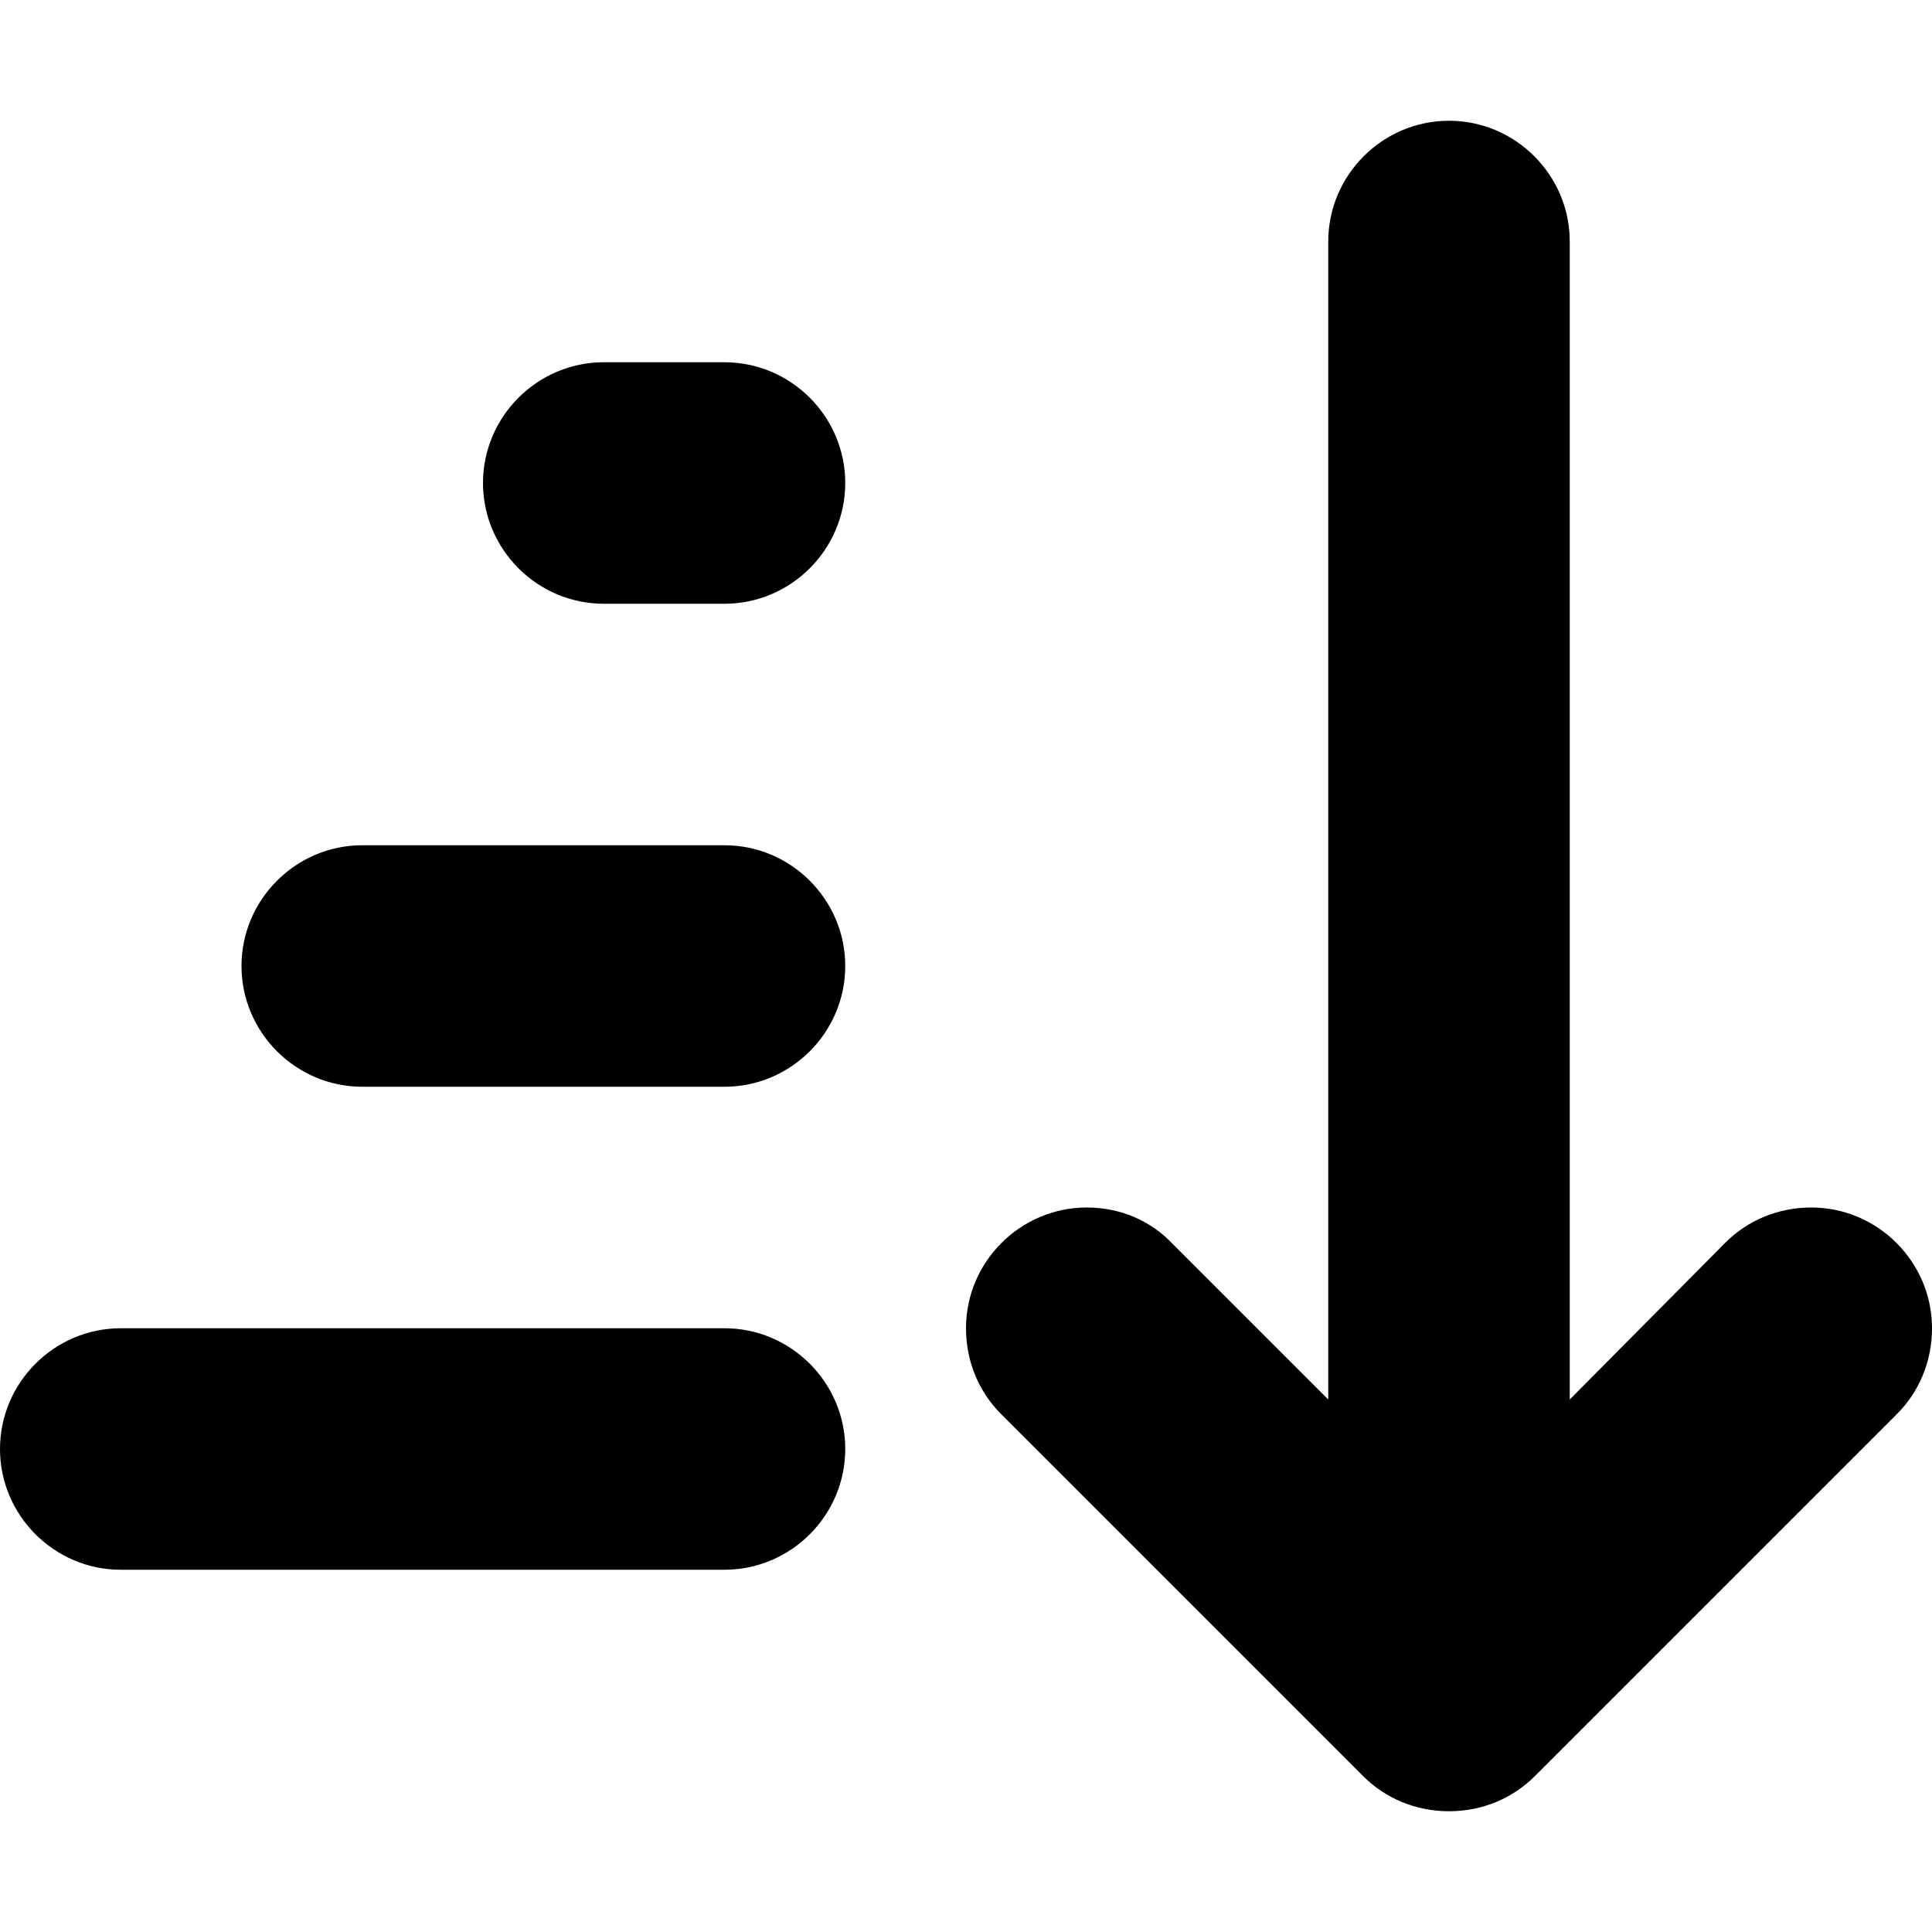
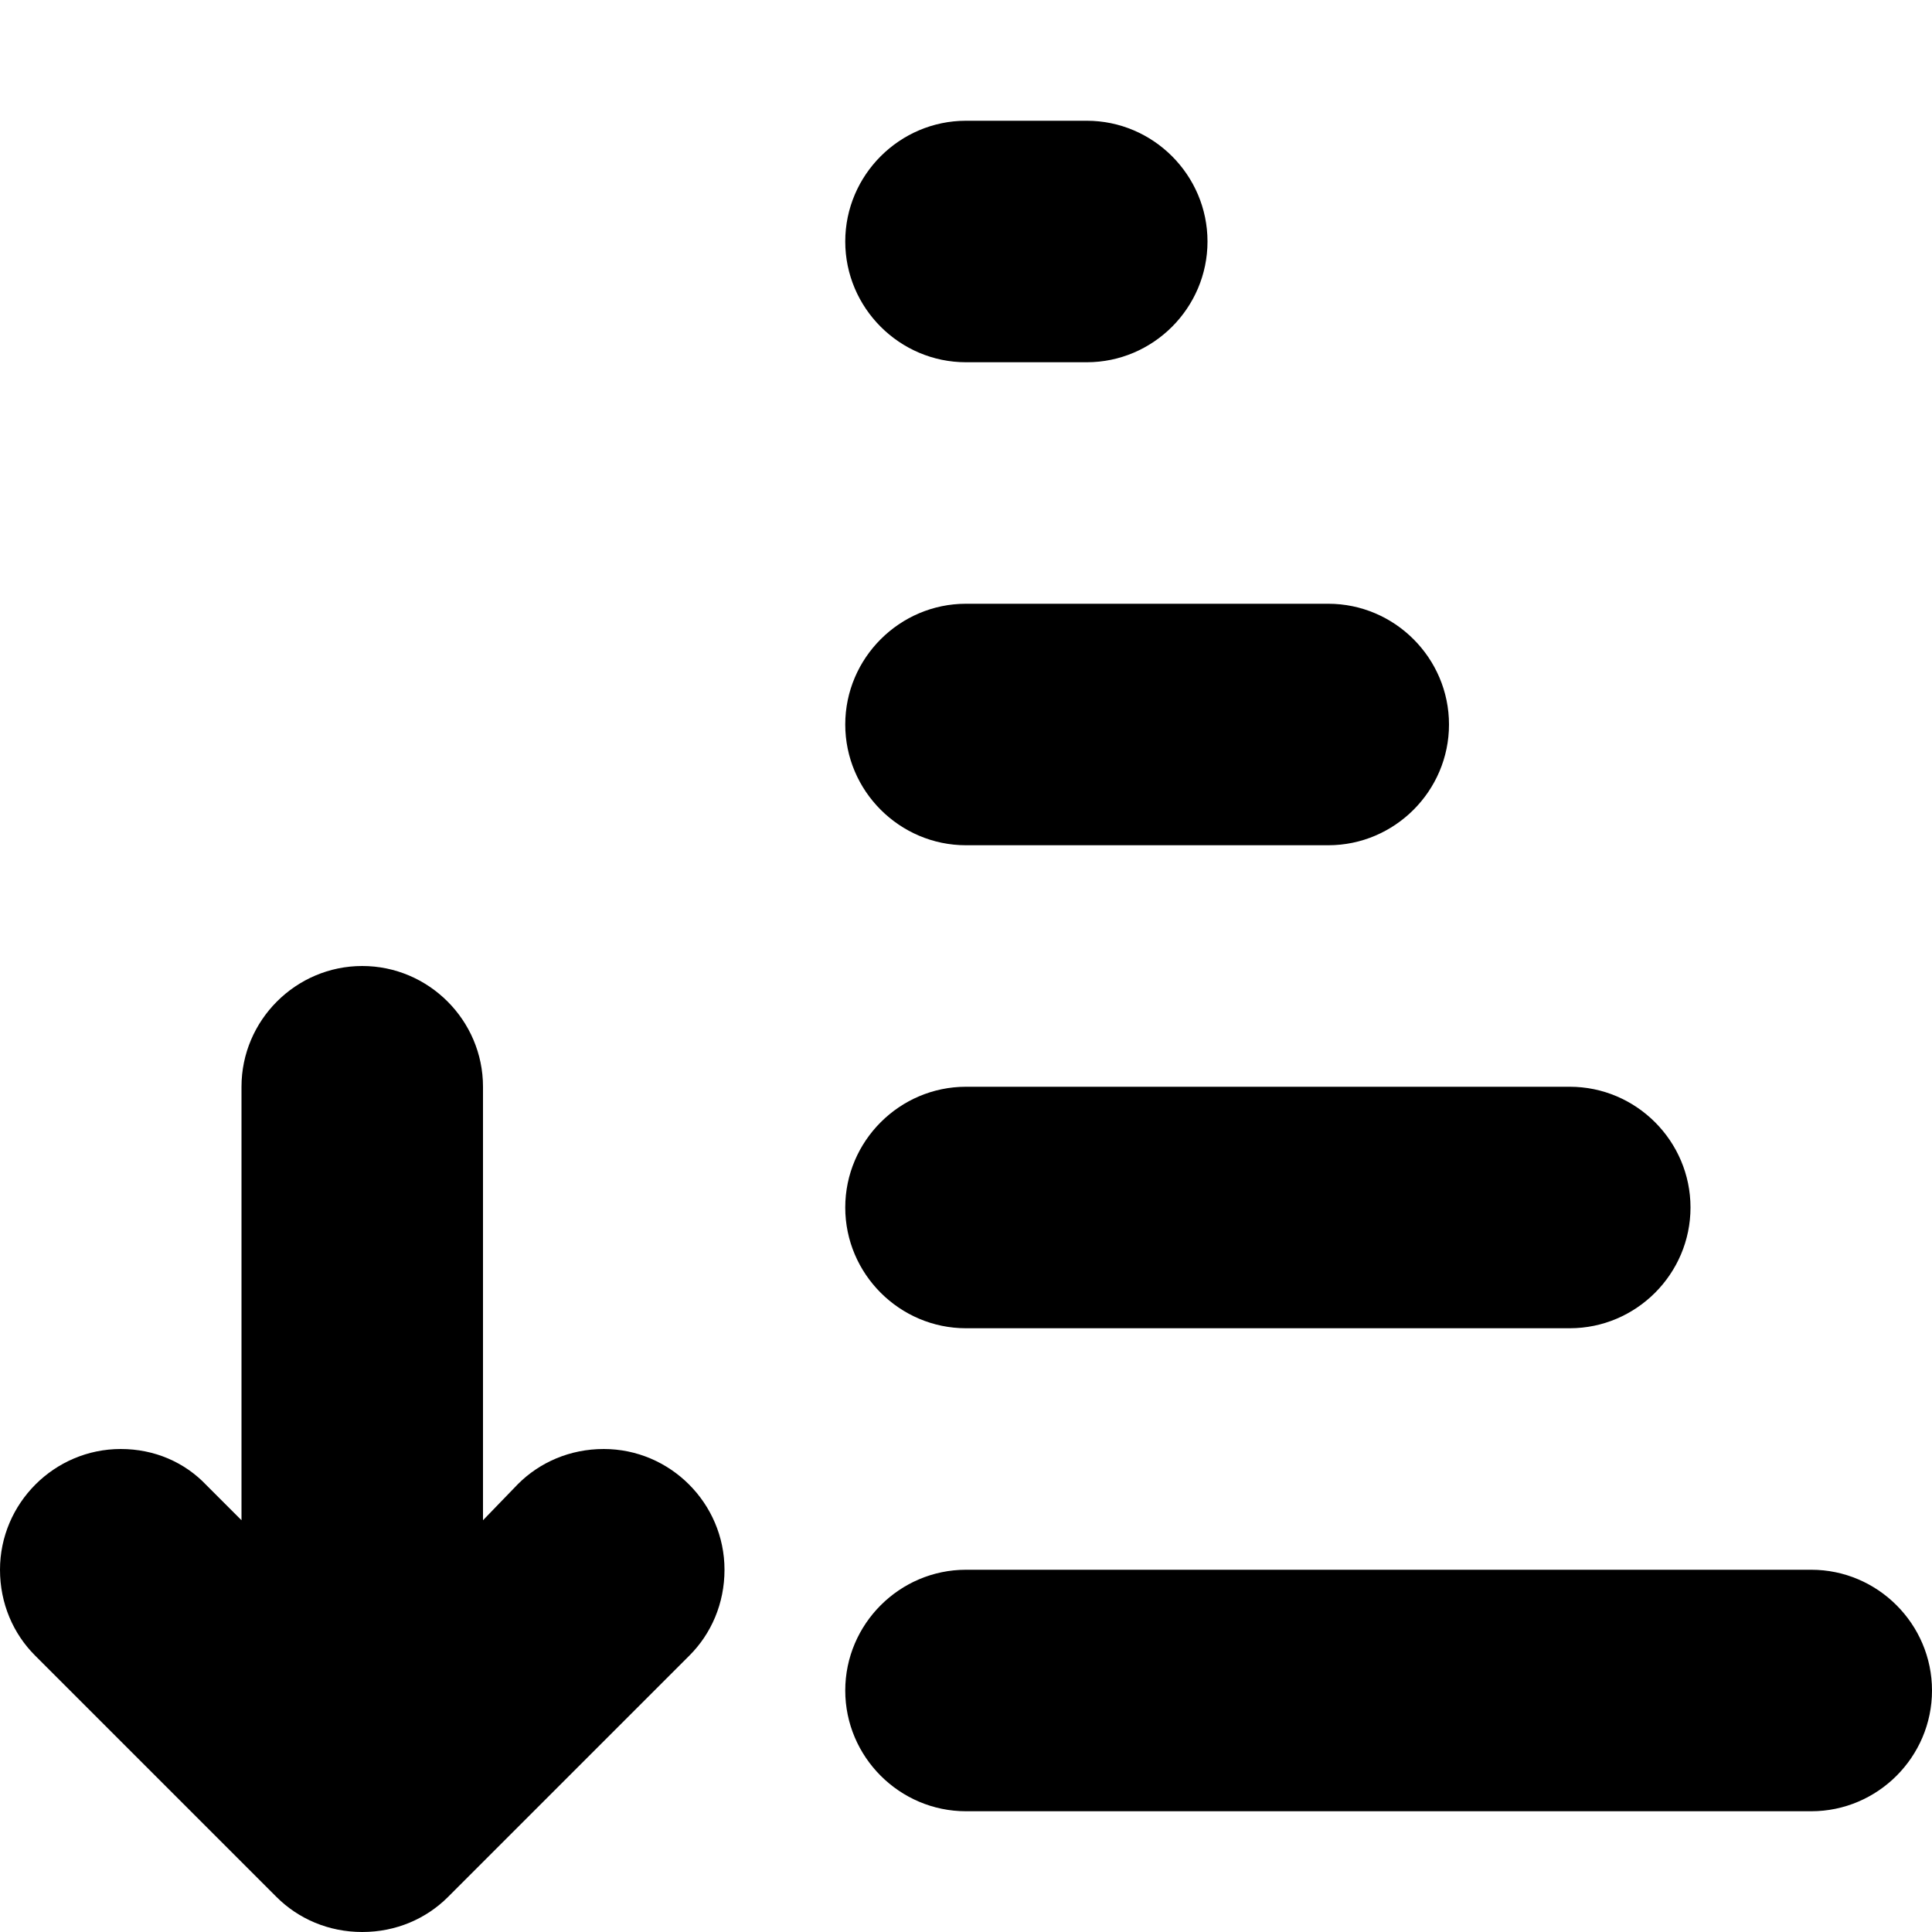
<svg xmlns="http://www.w3.org/2000/svg" version="1.1" id="Layer_1" x="0px" y="0px" viewBox="0 0 16 16" enable-background="new 0 0 16 16" xml:space="preserve">
-   <g id="sort_ascending_1_">
+   <g id="sort_ascending">
    <g>
-       <path fill-rule="evenodd" clip-rule="evenodd" d="M6,7H3C2.45,7,2,7.45,2,8c0,0.55,0.45,1,1,1h3c0.55,0,1-0.45,1-1    C7,7.45,6.55,7,6,7z M6,11H1c-0.55,0-1,0.45-1,1c0,0.55,0.45,1,1,1h5c0.55,0,1-0.45,1-1C7,11.45,6.55,11,6,11z M6,3H5    C4.45,3,4,3.45,4,4c0,0.55,0.45,1,1,1h1c0.55,0,1-0.45,1-1C7,3.45,6.55,3,6,3z M15,10c-0.28,0-0.53,0.11-0.71,0.29L13,11.59V2    c0-0.55-0.45-1-1-1s-1,0.45-1,1v9.59l-1.29-1.29C9.53,10.11,9.28,10,9,10c-0.55,0-1,0.45-1,1c0,0.28,0.11,0.53,0.29,0.71l3,3    C11.47,14.89,11.72,15,12,15s0.53-0.11,0.71-0.29l3-3C15.89,11.53,16,11.28,16,11C16,10.45,15.55,10,15,10z" />
+       <path fill-rule="evenodd" clip-rule="evenodd" d="M8,7h3c0.55,0,1-0.45,1-1c0-0.55-0.45-1-1-1H8C7.45,5,7,5.45,7,6    C7,6.55,7.45,7,8,7z M8,3h1c0.55,0,1-0.45,1-1c0-0.55-0.45-1-1-1H8C7.45,1,7,1.45,7,2C7,2.55,7.45,3,8,3z M8,11h5    c0.55,0,1-0.45,1-1c0-0.55-0.45-1-1-1H8c-0.55,0-1,0.45-1,1C7,10.55,7.45,11,8,11z M5,12c-0.28,0-0.53,0.11-0.71,0.29L4,12.59V9    c0-0.55-0.45-1-1-1S2,8.45,2,9v3.59l-0.29-0.29C1.53,12.11,1.28,12,1,12c-0.55,0-1,0.45-1,1c0,0.28,0.11,0.53,0.29,0.71l2,2    C2.47,15.89,2.72,16,3,16s0.53-0.11,0.71-0.29l2-2C5.89,13.53,6,13.28,6,13C6,12.45,5.55,12,5,12z M15,13H8c-0.55,0-1,0.45-1,1    c0,0.55,0.45,1,1,1h7c0.55,0,1-0.45,1-1C16,13.45,15.55,13,15,13z" />
    </g>
  </g>
</svg>
